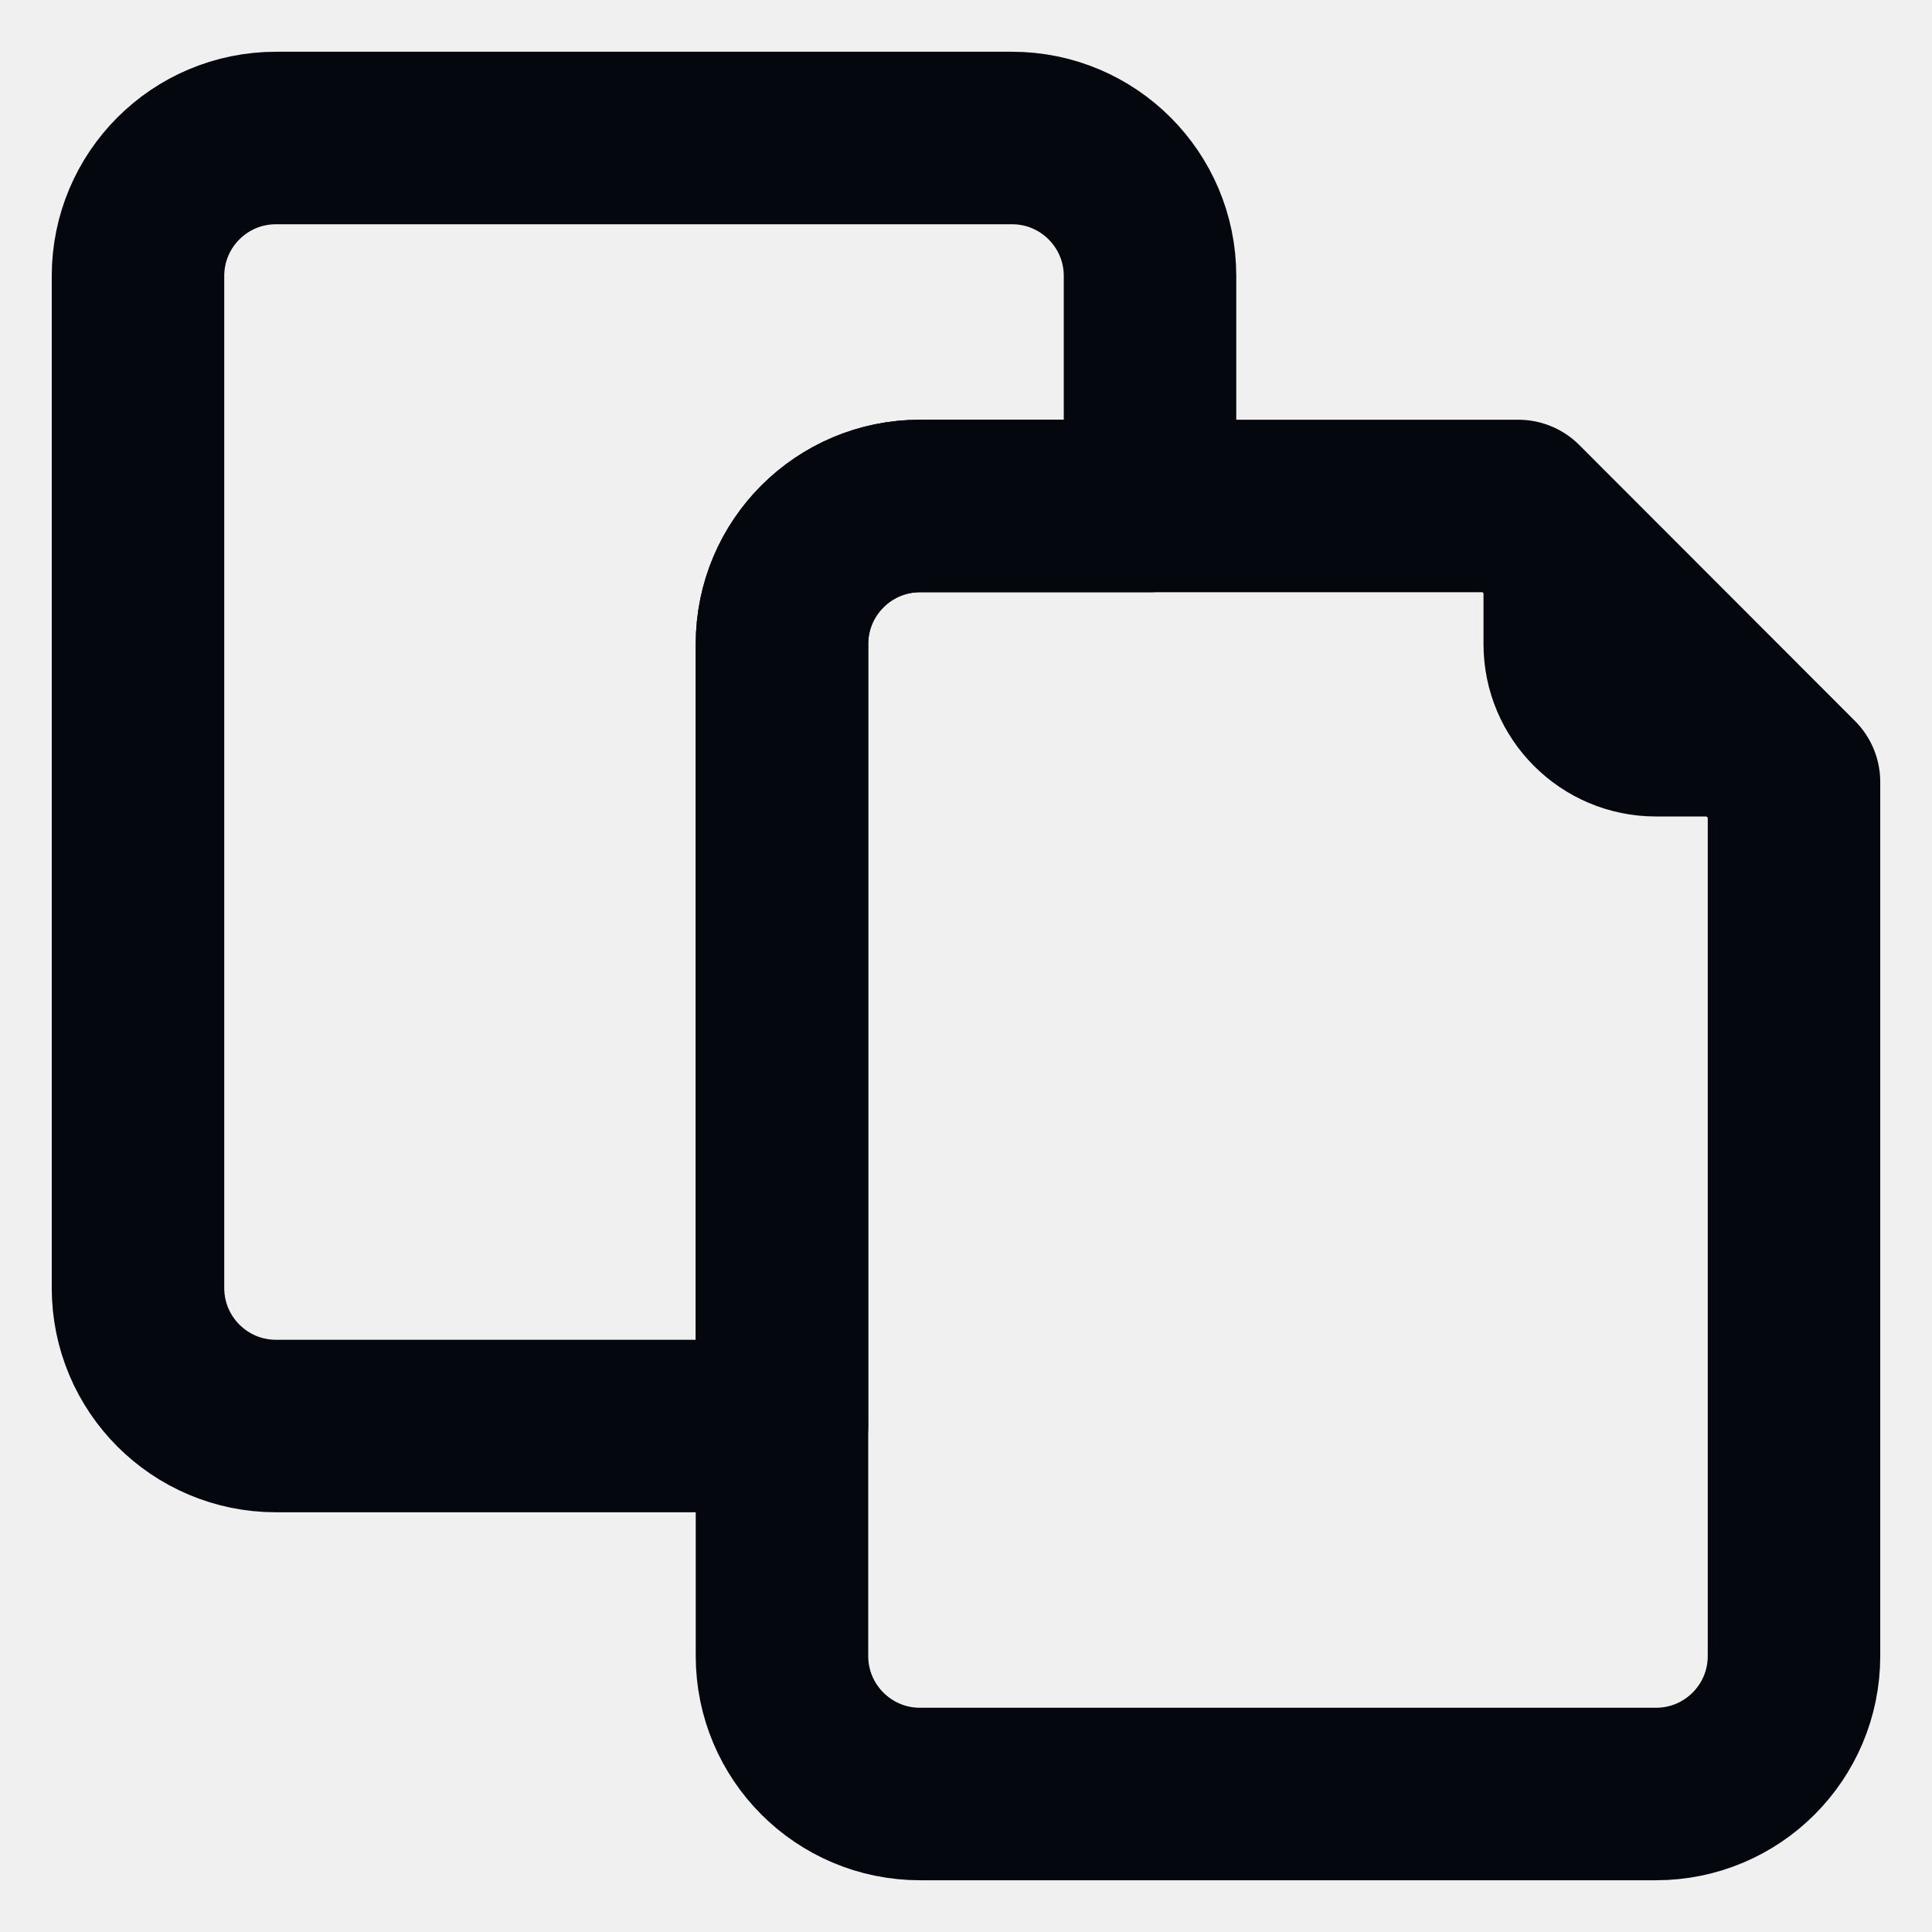
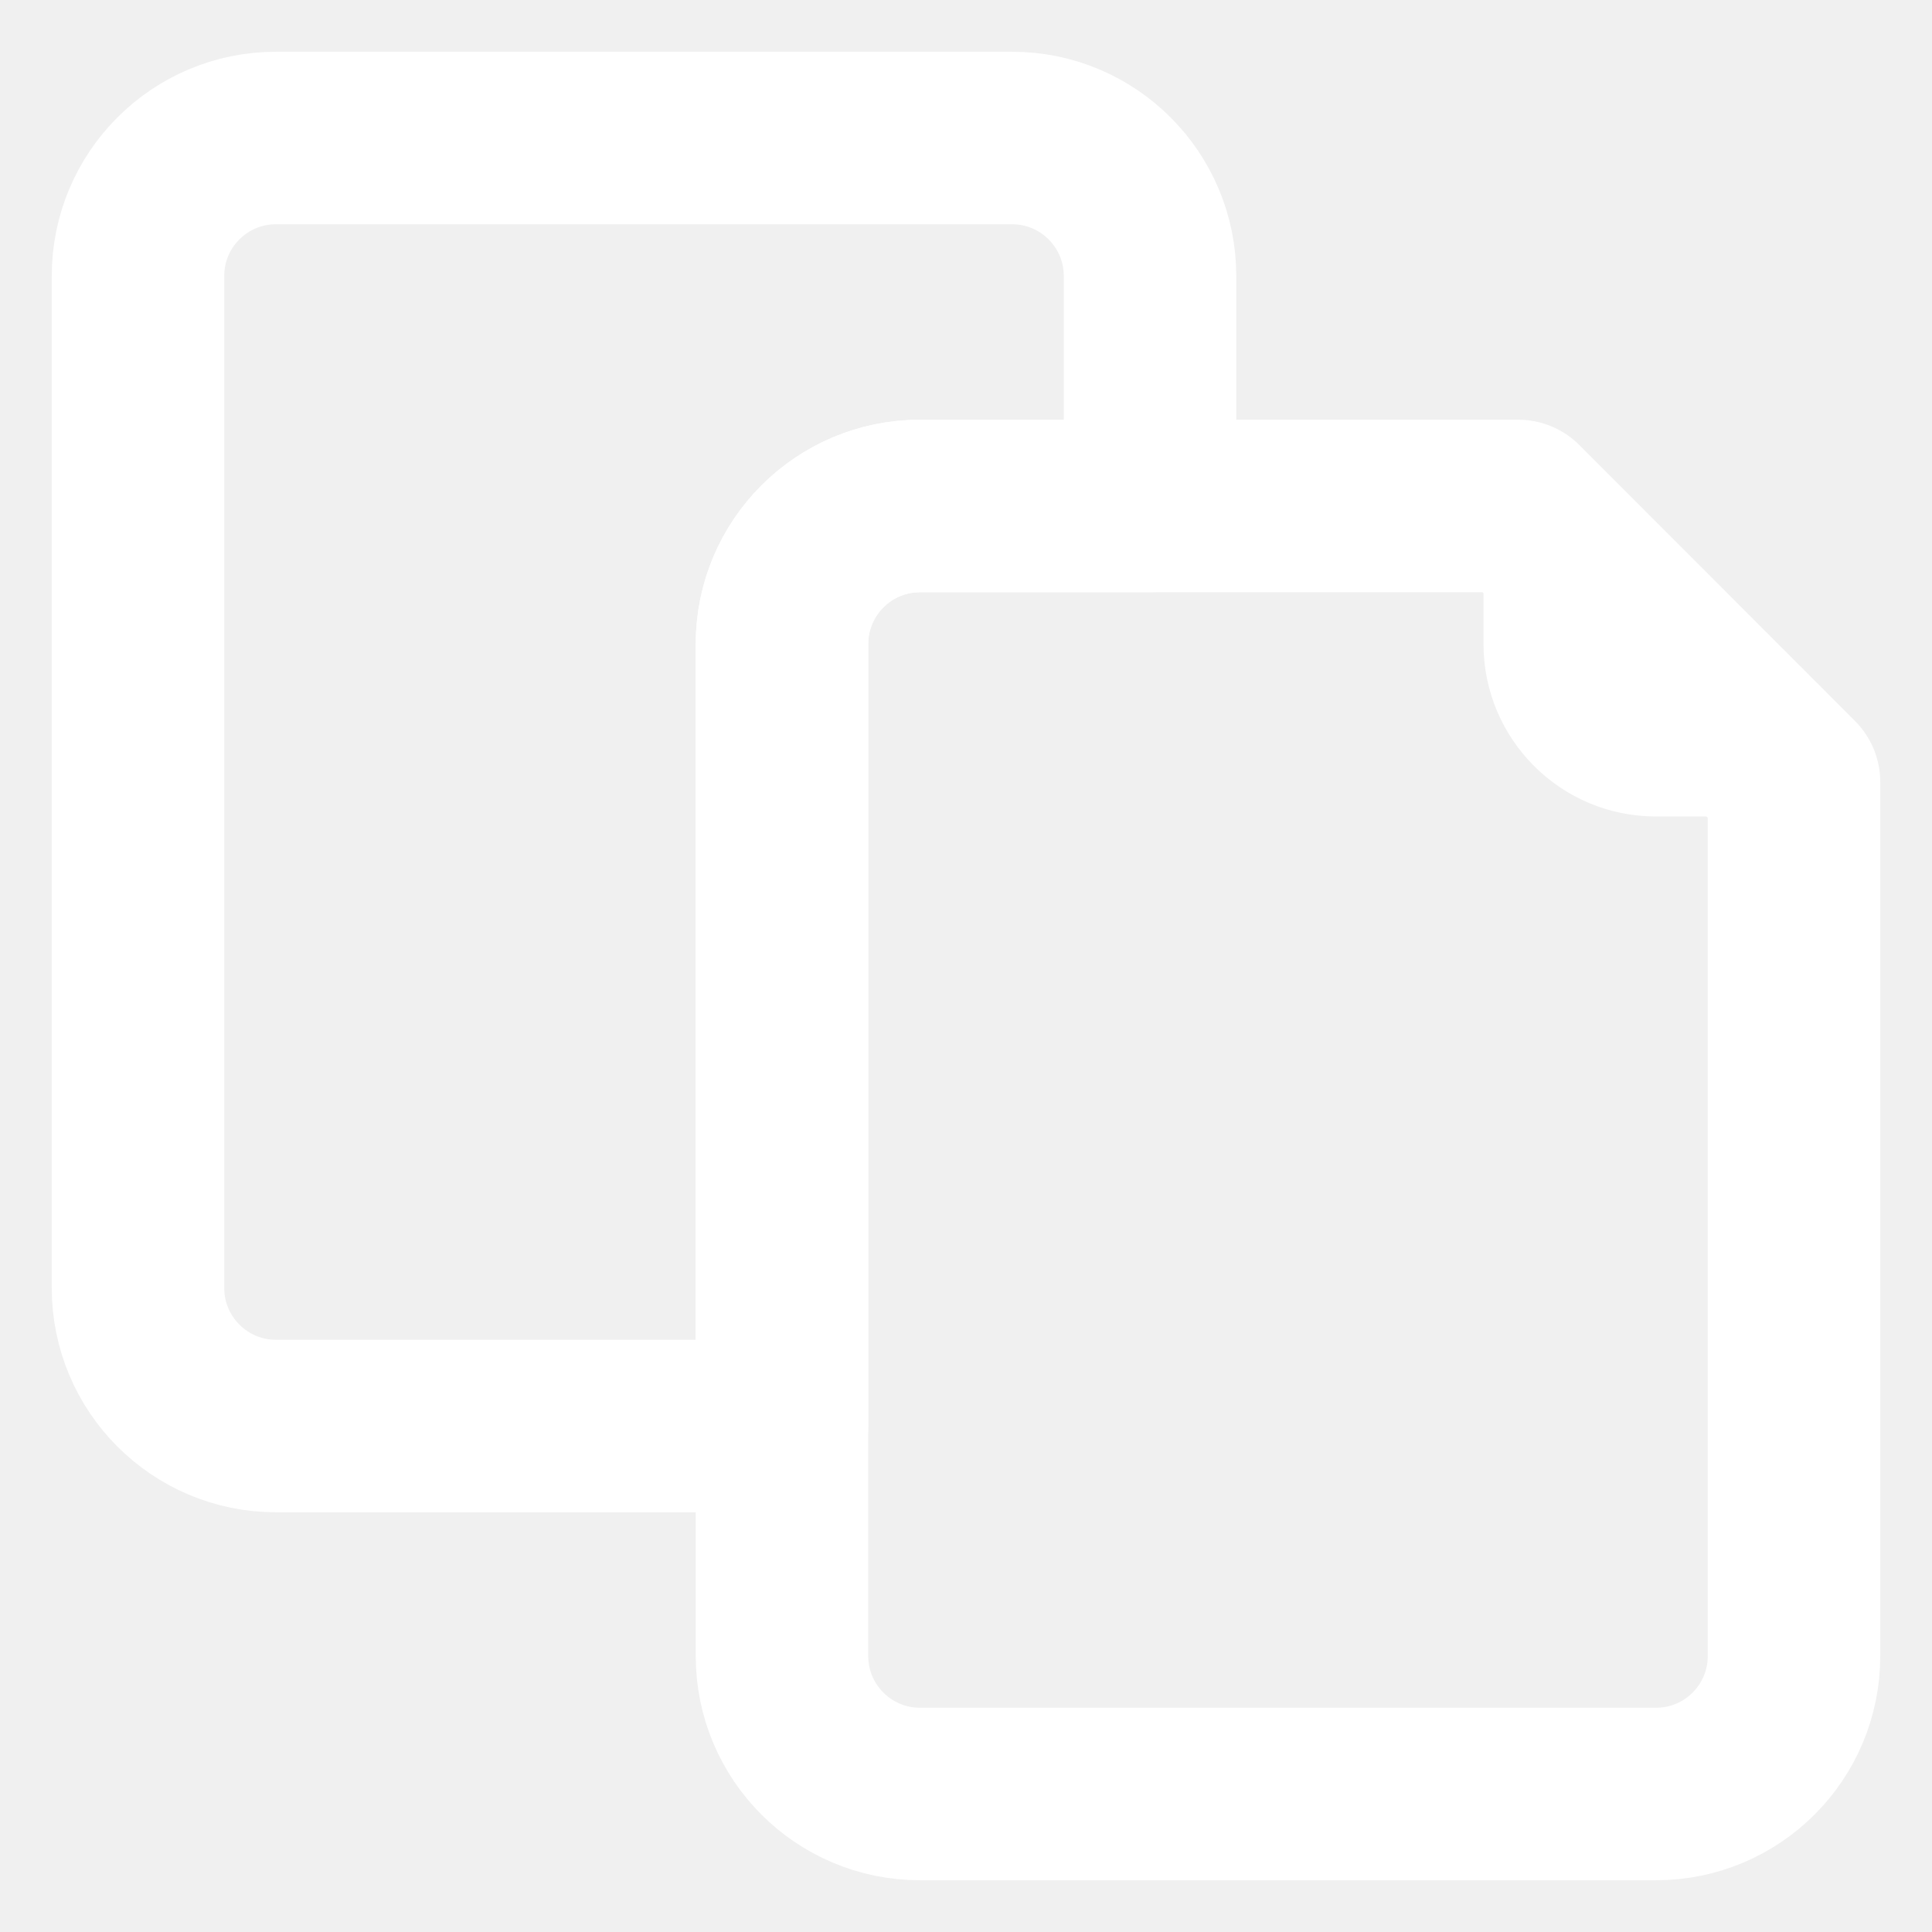
<svg xmlns="http://www.w3.org/2000/svg" width="28px" height="28px" viewBox="0 0 28 28" version="1.1">
  <g id="Hi-Res" stroke="none" stroke-width="1" fill="none" fill-rule="evenodd" stroke-linejoin="round">
-     <g id="Backup-Wallet_2" transform="translate(-51, -437)" stroke="#04070D">
+     <g id="Backup-Wallet_2" transform="translate(-51, -437)" stroke="#ffffff">
      <g id="Group" transform="translate(53, 439)">
        <path d="M14.667,5.333 L11.333,5.333 C10.229,5.333 9.333,6.229 9.333,7.333 L9.333,18.667 L2,18.667 C0.895,18.667 1.3527075e-16,17.771 0,16.667 L0,2 C-1.3527075e-16,0.895 0.895,2.02906125e-16 2,0 L12.667,0 C13.771,-6.46995335e-16 14.667,0.895 14.667,2 L14.667,5.333 Z" id="Combined-Shape" stroke-width="2.5" />
        <path d="M11.333,5.333 L20.004,5.333 L24,9.333 L24,22 C24,23.105 23.105,24 22,24 L11.333,24 C10.229,24 9.333,23.105 9.333,22 L9.333,7.333 C9.333,6.229 10.229,5.333 11.333,5.333 Z" id="Rectangle" stroke-width="2.5" />
-         <path d="M20,5.333 L20,7.333 C20,8.438 20.895,9.333 22,9.333 L24,9.333 L20,5.333 Z" id="Path-15" fill="#04070D" />
+         <path d="M20,5.333 L20,7.333 C20,8.438 20.895,9.333 22,9.333 L24,9.333 L20,5.333 Z" id="Path-15" fill="#ffffff" />
      </g>
    </g>
  </g>
</svg>
